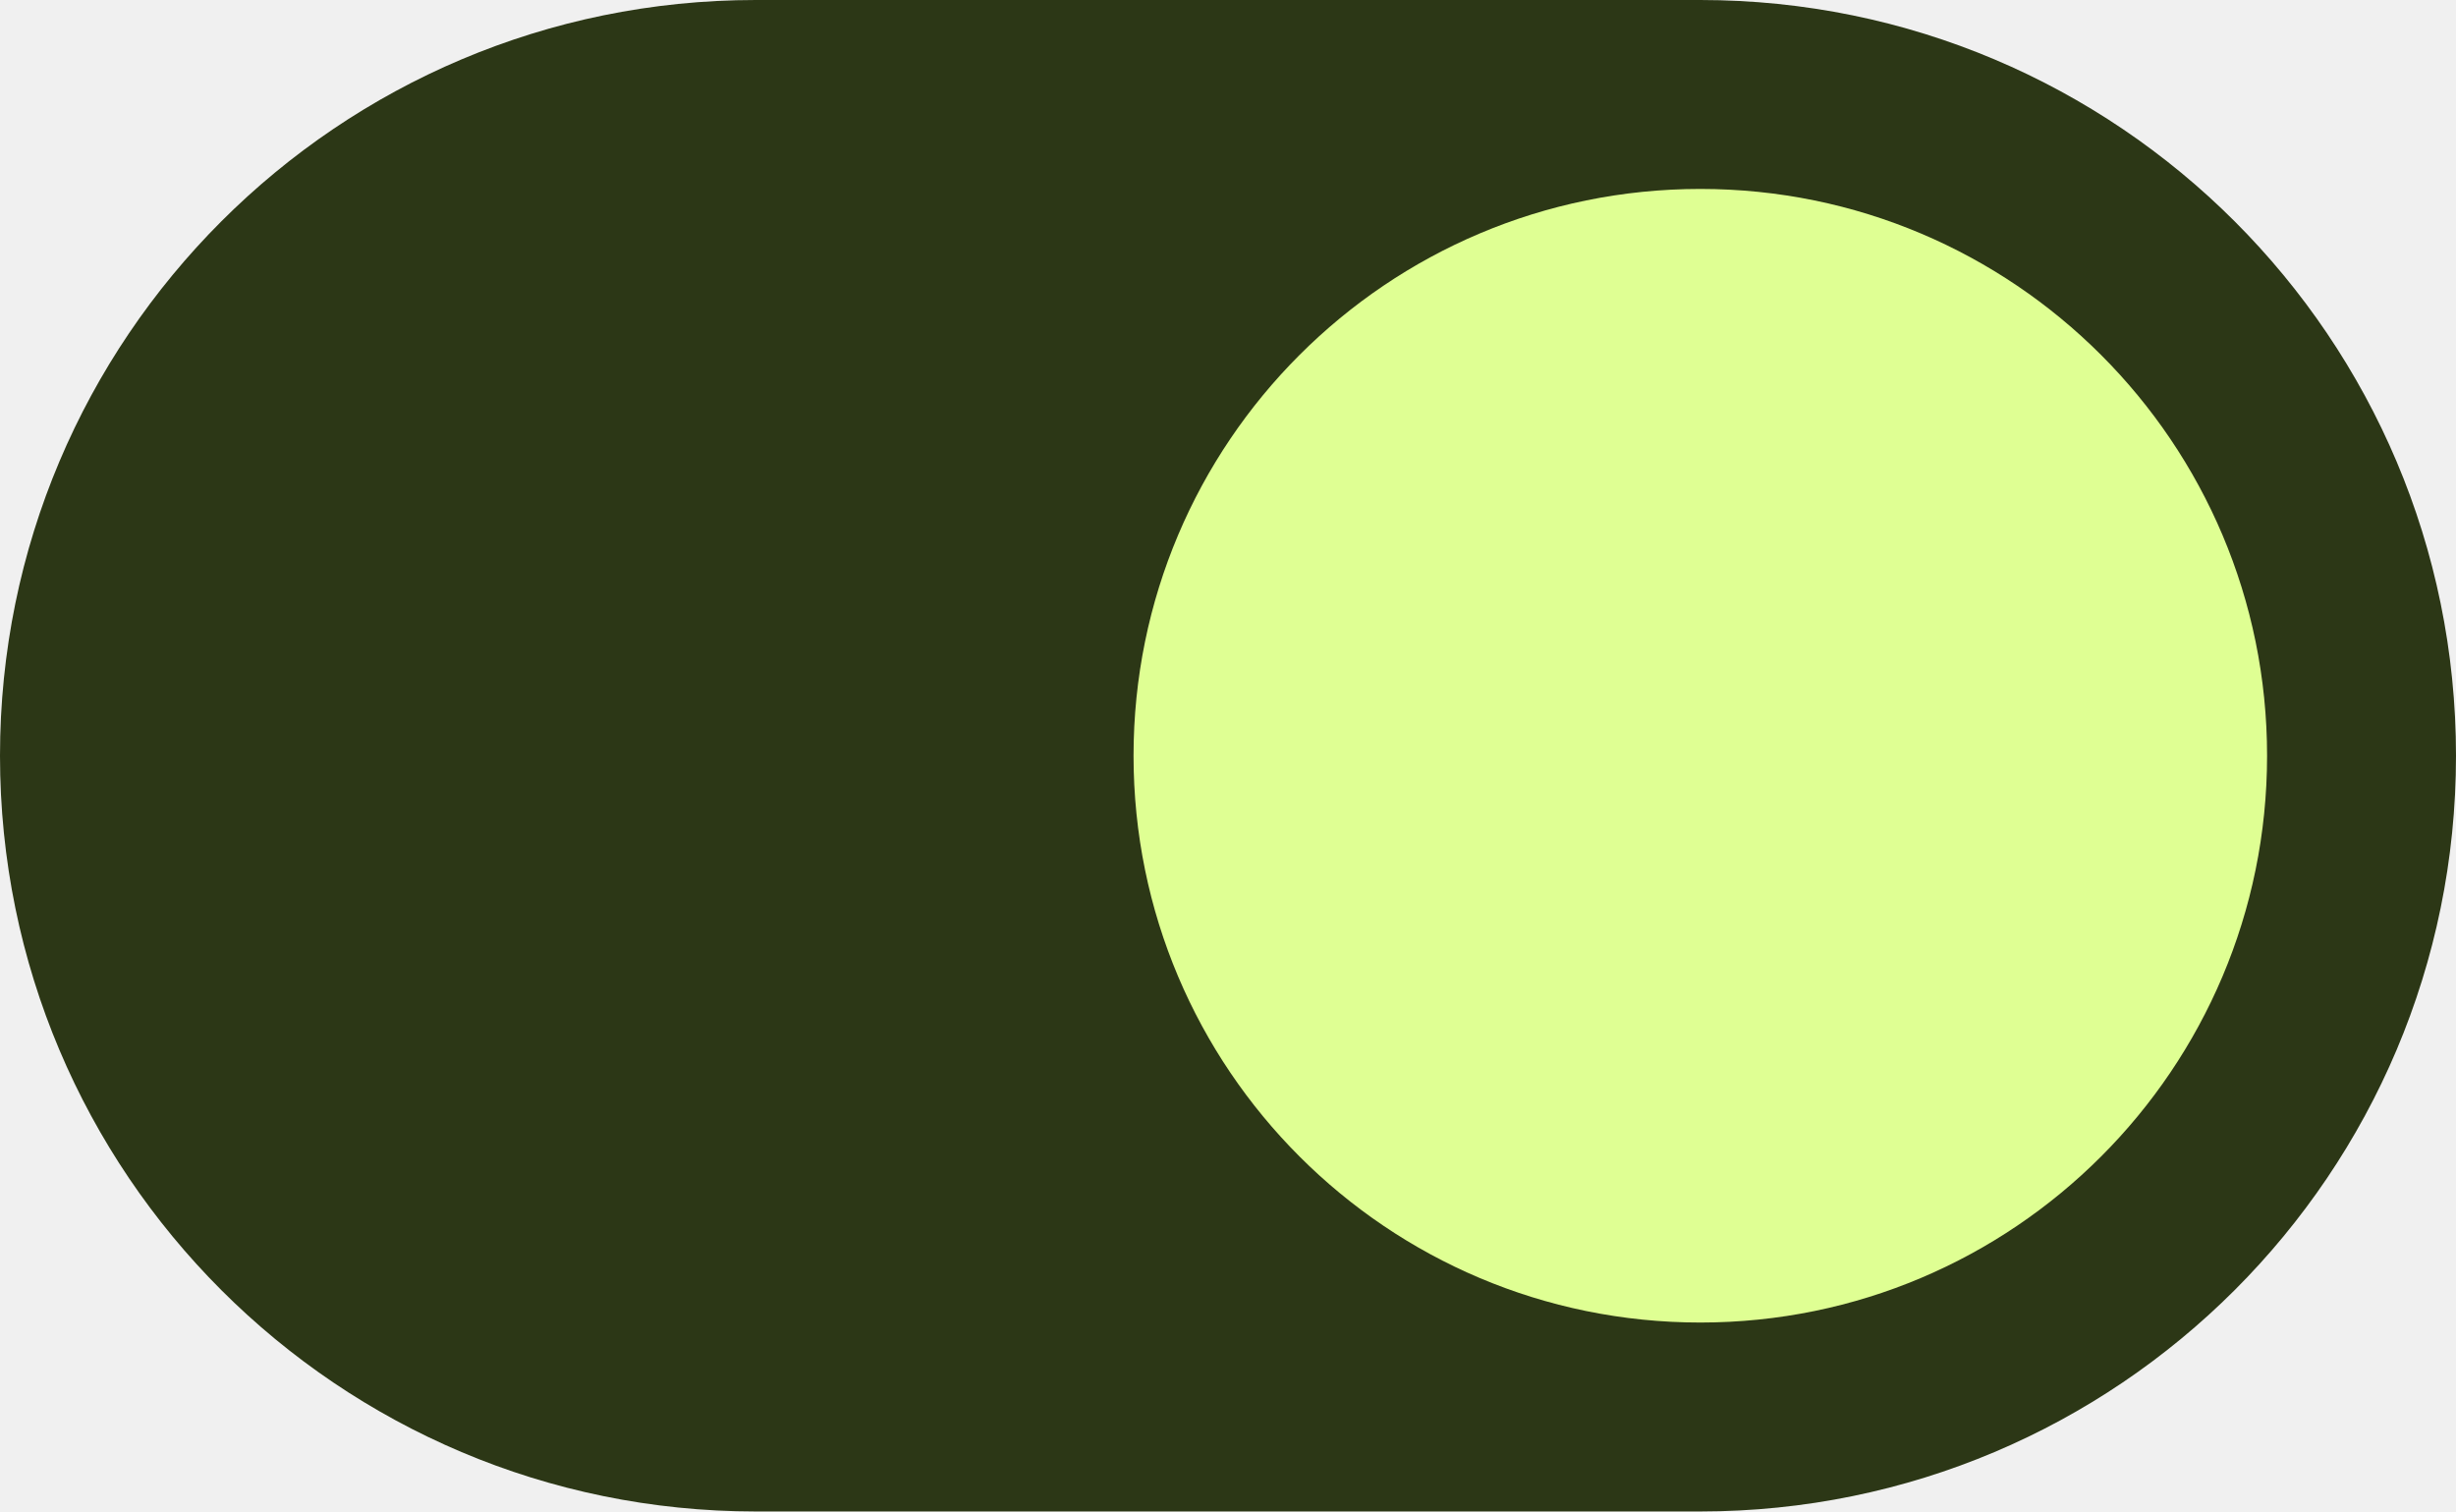
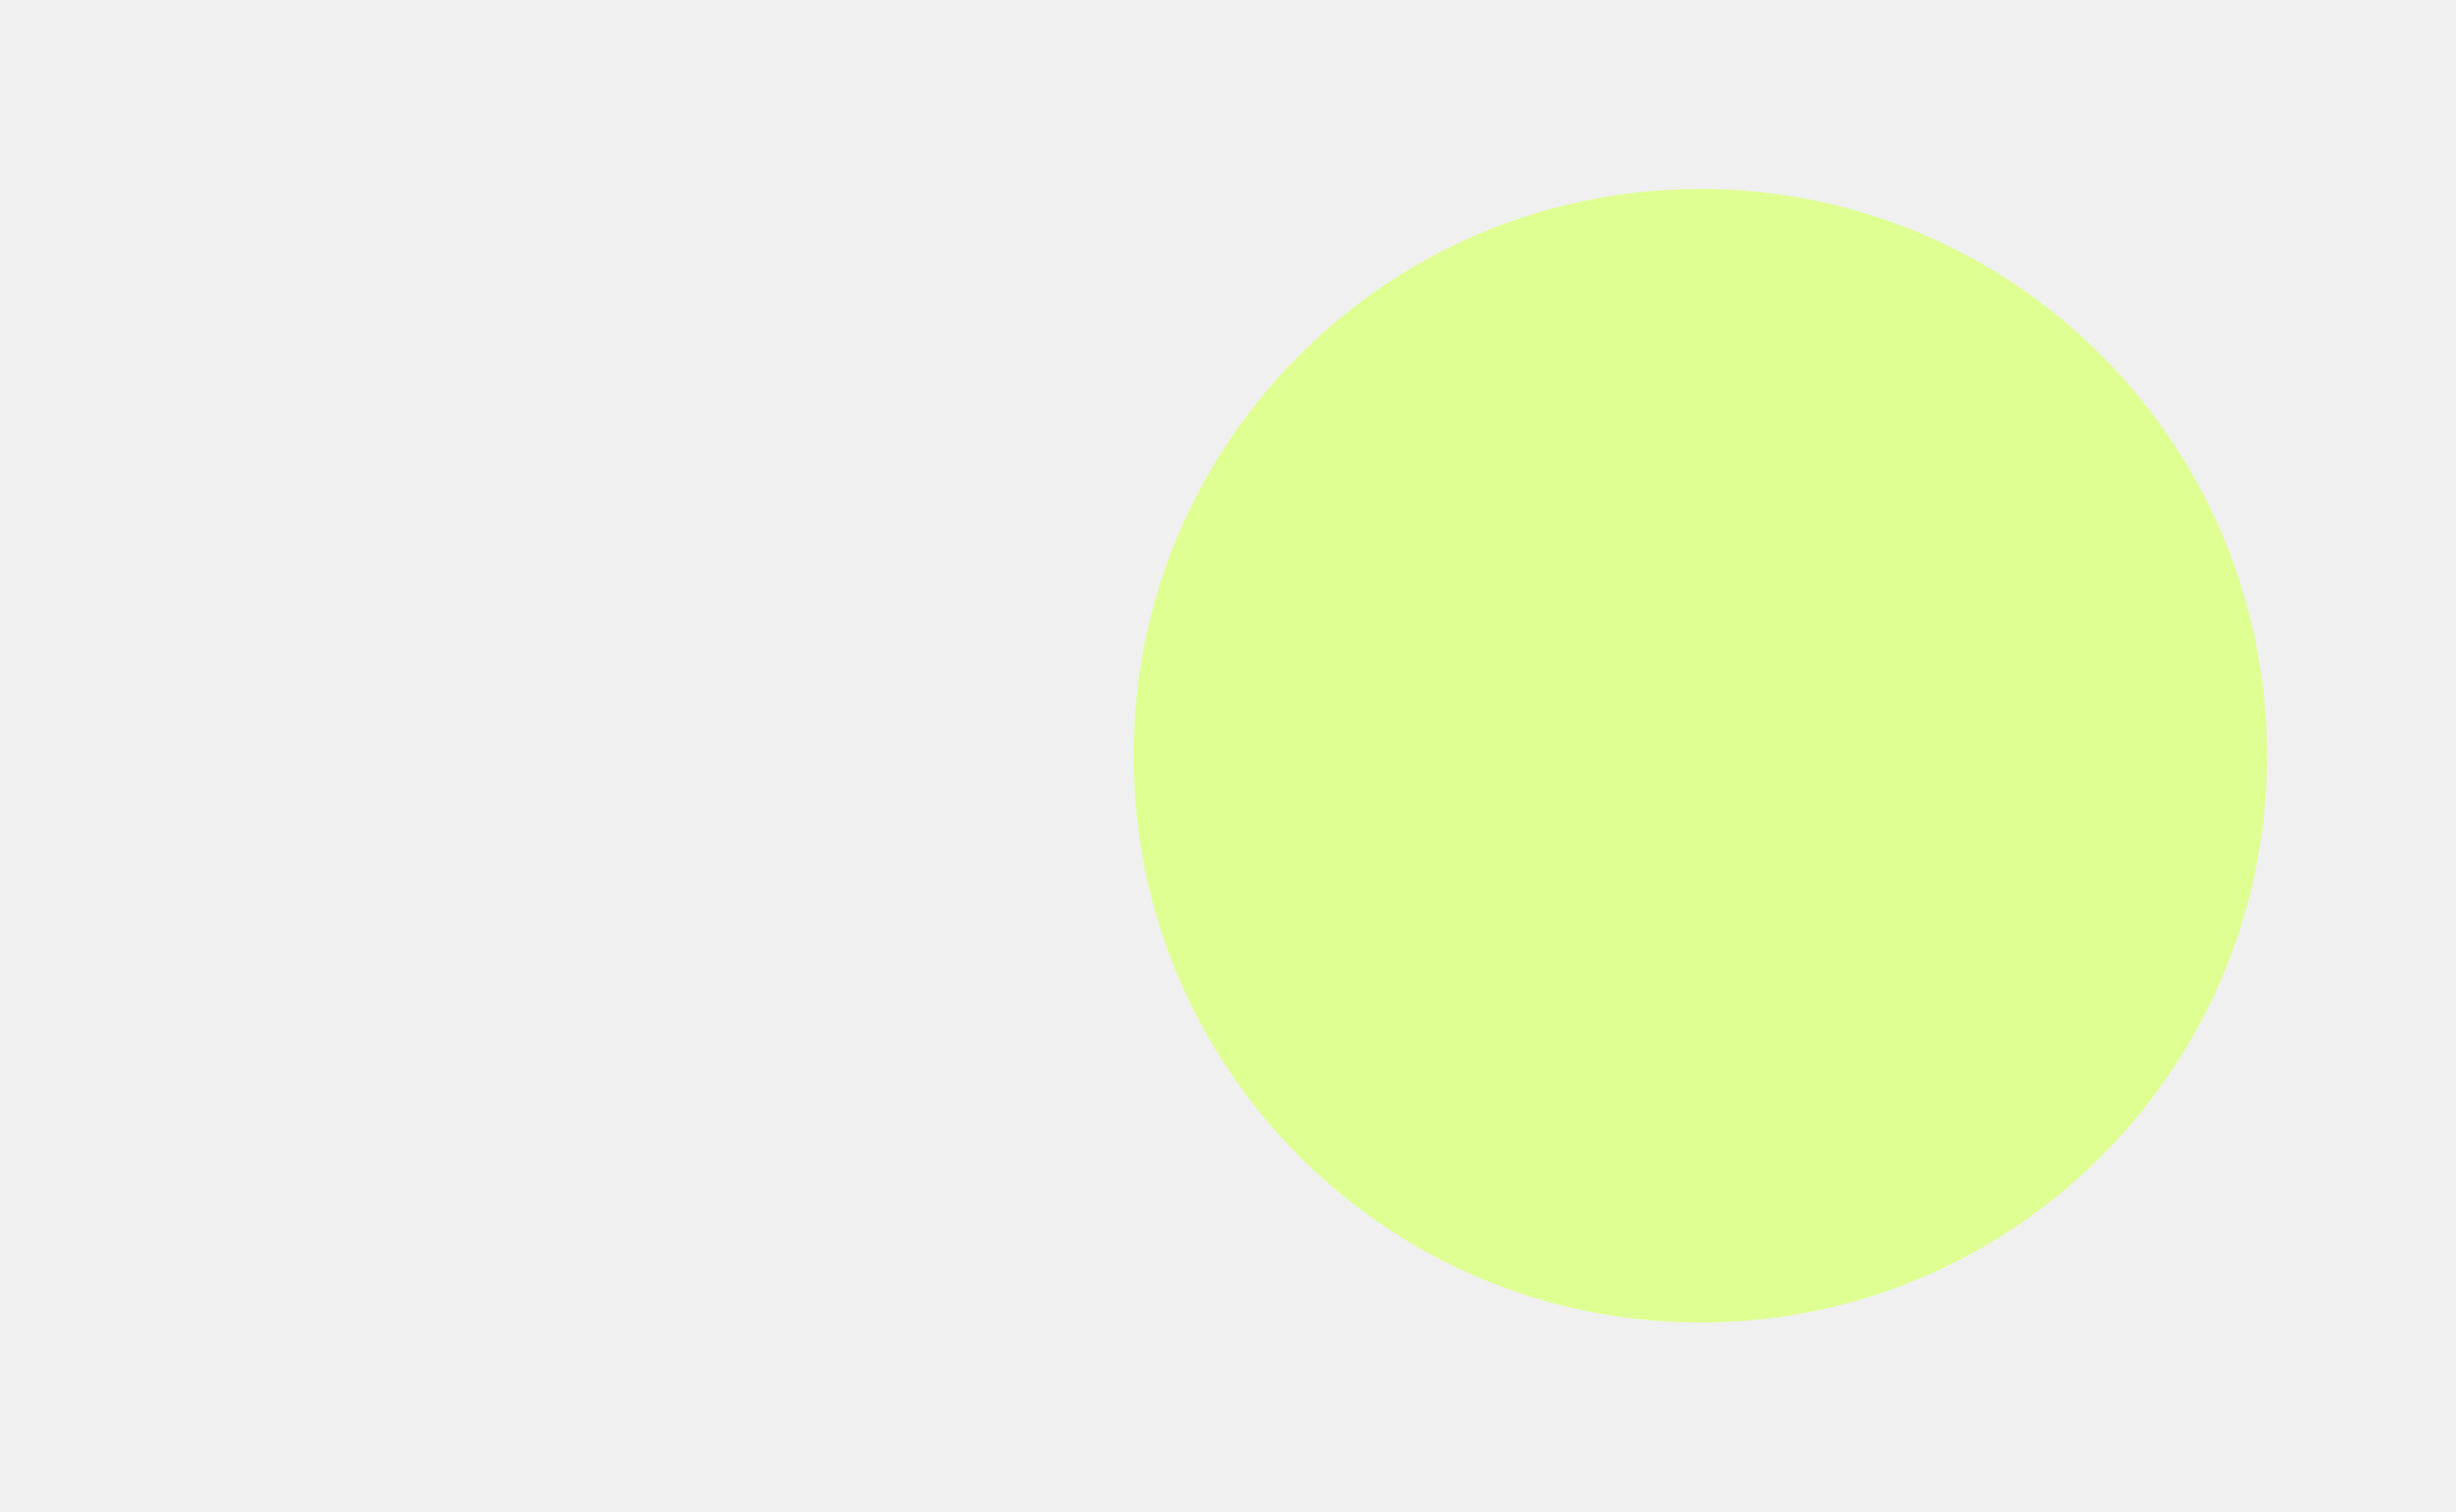
<svg xmlns="http://www.w3.org/2000/svg" width="52" height="32" viewBox="0 0 52 32" fill="none">
  <g clip-path="url(#clip0_56797_122)">
-     <rect width="52" height="32" rx="16" fill="#2C3716" />
    <g clip-path="url(#clip1_56797_122)">
      <rect x="24" y="4" width="24" height="24" rx="12" fill="#DFFF93" />
    </g>
  </g>
  <defs>
    <clipPath id="clip0_56797_122">
      <rect width="52" height="32" fill="white" />
    </clipPath>
    <clipPath id="clip1_56797_122">
      <rect width="32" height="32" fill="white" transform="translate(20)" />
    </clipPath>
  </defs>
</svg>
